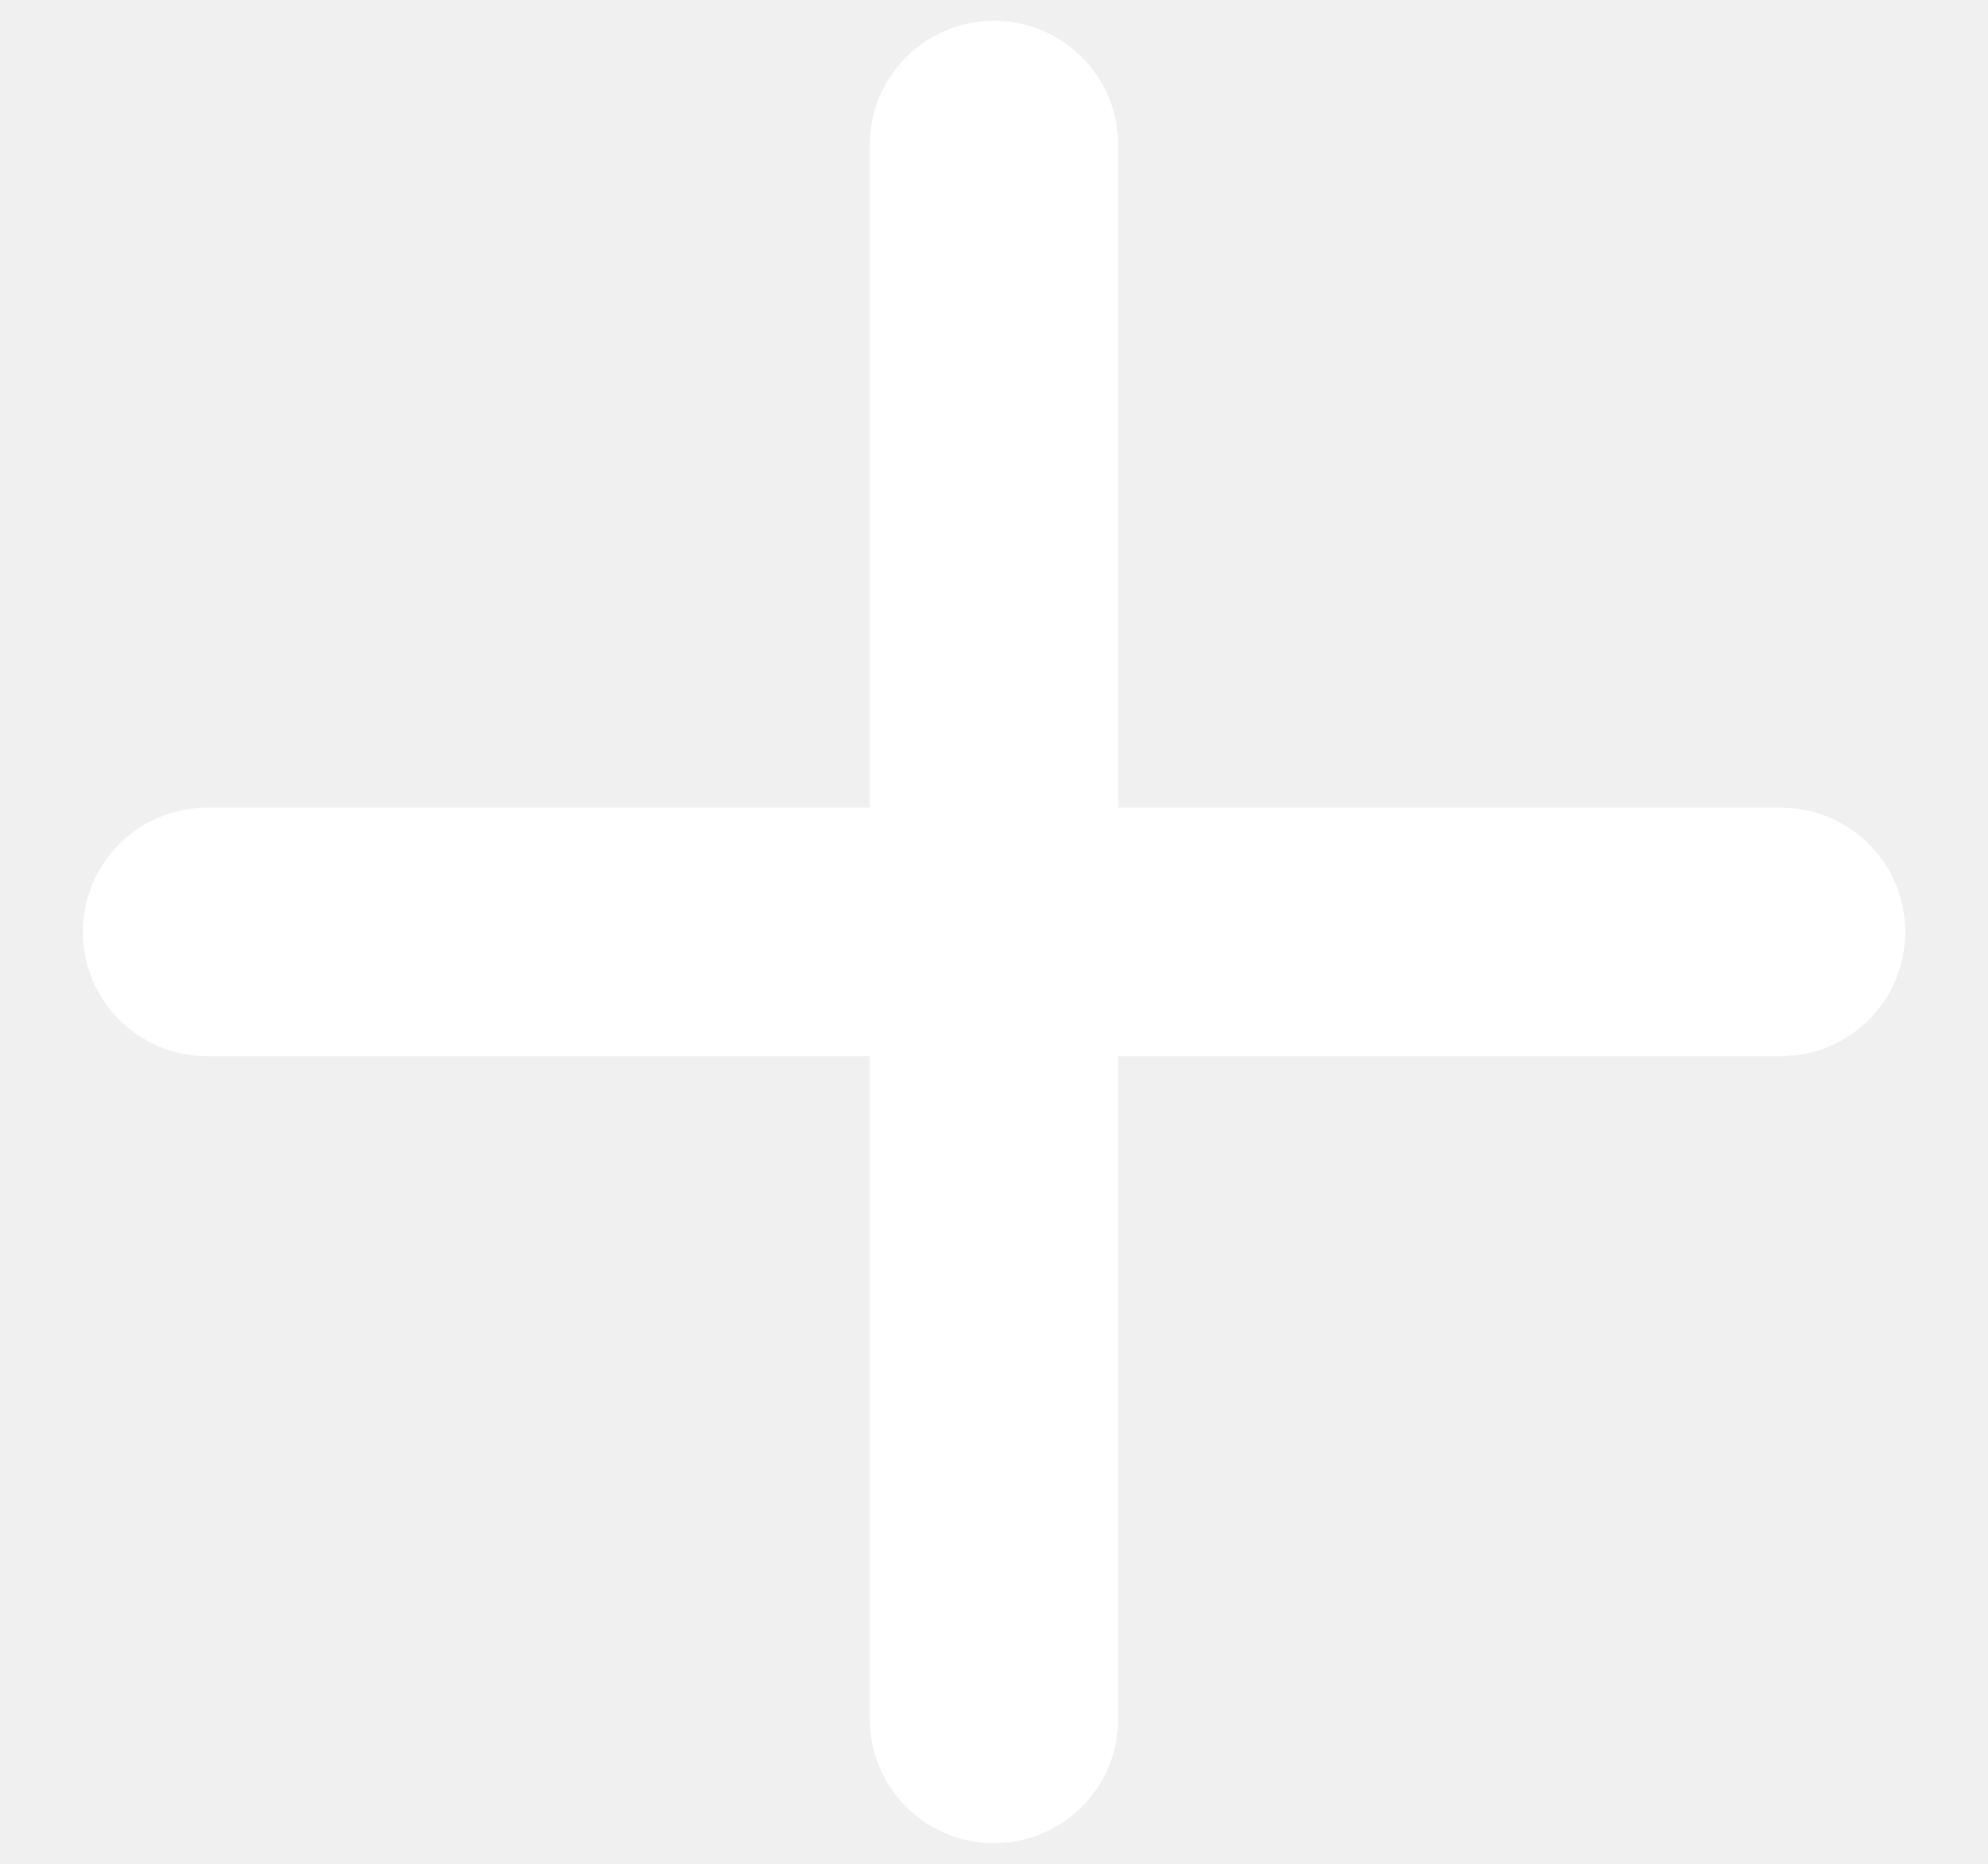
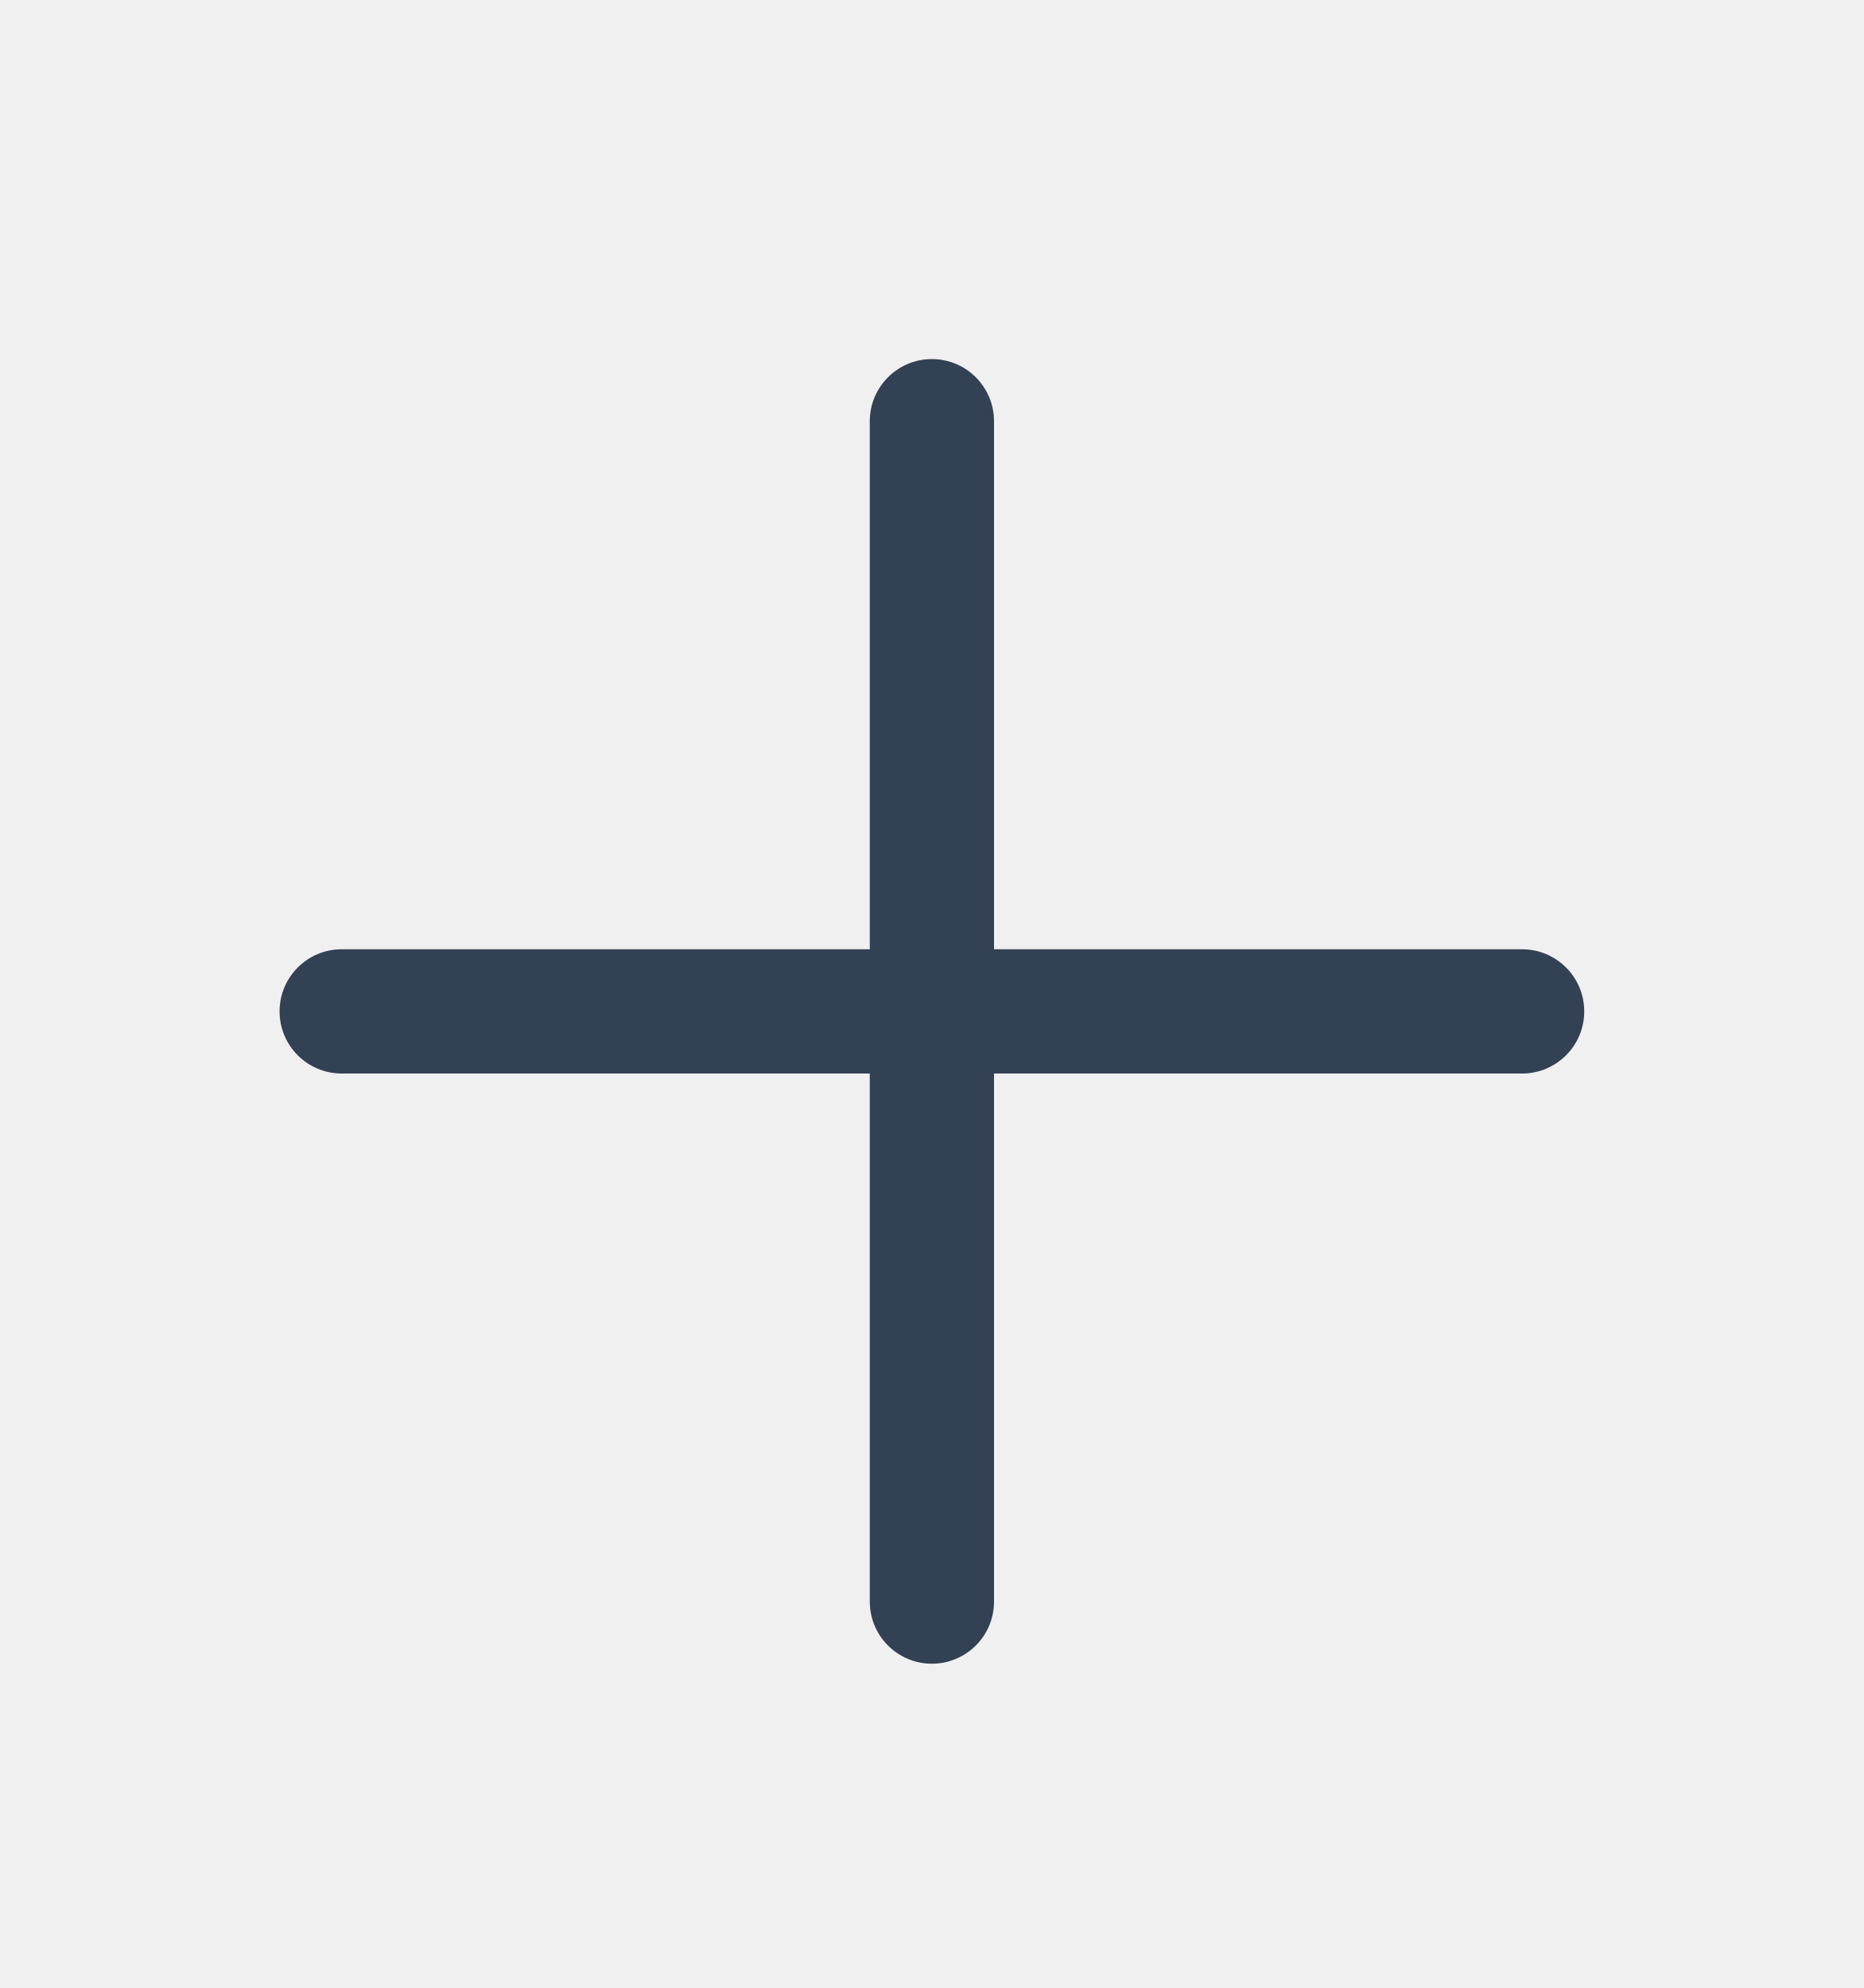
- <svg xmlns="http://www.w3.org/2000/svg" width="16" height="15" viewBox="0 0 16 15" fill="none">
-   <path d="M8 0.667C8.276 0.667 8.5 0.891 8.5 1.167V7H14.334L14.435 7.01C14.662 7.057 14.834 7.259 14.834 7.5C14.834 7.741 14.662 7.943 14.435 7.99L14.334 8H8.5V13.834C8.5 14.11 8.276 14.334 8 14.334C7.724 14.334 7.5 14.11 7.5 13.834V8H1.667C1.391 8 1.167 7.776 1.167 7.5C1.167 7.224 1.391 7 1.667 7H7.5V1.167C7.5 0.891 7.724 0.667 8 0.667Z" fill="white" />
-   <path d="M8.5 7H8V7.5H8.5V7ZM14.334 7L14.382 6.502L14.358 6.5H14.334V7ZM14.435 7.01L14.535 6.52L14.509 6.515L14.483 6.512L14.435 7.01ZM14.435 7.99L14.483 8.488L14.509 8.485L14.535 8.48L14.435 7.99ZM14.334 8V8.5H14.358L14.382 8.498L14.334 8ZM8.5 8V7.5H8V8H8.5ZM8.5 13.834L9 13.835V13.834H8.5ZM7.5 13.834H7L7 13.835L7.5 13.834ZM7.5 8H8V7.5H7.5V8ZM7.5 7V7.5H8V7H7.5ZM8 0.667V1.167H8.5H9C9 0.615 8.552 0.167 8 0.167V0.667ZM8.5 1.167H8V7H8.5H9V1.167H8.5ZM8.5 7V7.5H14.334V7V6.5H8.5V7ZM14.334 7L14.286 7.498L14.386 7.507L14.435 7.01L14.483 6.512L14.382 6.502L14.334 7ZM14.435 7.01L14.334 7.5L14.334 7.5H14.834H15.334C15.334 7.016 14.99 6.614 14.535 6.52L14.435 7.01ZM14.834 7.5H14.334L14.334 7.5L14.435 7.99L14.535 8.48C14.99 8.386 15.334 7.984 15.334 7.5H14.834ZM14.435 7.99L14.386 7.493L14.286 7.502L14.334 8L14.382 8.498L14.483 8.488L14.435 7.99ZM14.334 8V7.5H8.5V8V8.5H14.334V8ZM8.5 8H8V13.834H8.5H9V8H8.5ZM8.5 13.834L8 13.833L8 13.834V14.334V14.834C8.553 14.834 8.999 14.386 9 13.835L8.5 13.834ZM8 14.334V13.834L8 13.833L7.5 13.834L7 13.835C7.001 14.386 7.447 14.834 8 14.834V14.334ZM7.5 13.834H8V8H7.5H7V13.834H7.5ZM7.5 8V7.5H1.667V8V8.5H7.5V8ZM1.667 8V7.5H1.167H0.667C0.667 8.052 1.115 8.5 1.667 8.5V8ZM1.167 7.5H1.667V7V6.5C1.115 6.5 0.667 6.948 0.667 7.5H1.167ZM1.667 7V7.5H7.5V7V6.5H1.667V7ZM7.5 7H8V1.167H7.5H7V7H7.5ZM7.5 1.167H8V0.667V0.167C7.448 0.167 7 0.615 7 1.167H7.5Z" fill="white" />
+ <svg xmlns="http://www.w3.org/2000/svg" width="15" height="16" viewBox="0 0 15 16" fill="none">
+   <path d="M7.5 2.89C7.776 2.89 8 3.114 8 3.39V7.64H12.25C12.526 7.64 12.75 7.864 12.75 8.14C12.75 8.416 12.526 8.64 12.25 8.64H8V12.89C8 13.166 7.776 13.39 7.5 13.39C7.224 13.39 7 13.166 7 12.89V8.64H2.75C2.474 8.64 2.25 8.416 2.25 8.14C2.25 7.864 2.474 7.64 2.75 7.64H7V3.39C7 3.114 7.224 2.89 7.5 2.89Z" fill="#334155" />
</svg>
